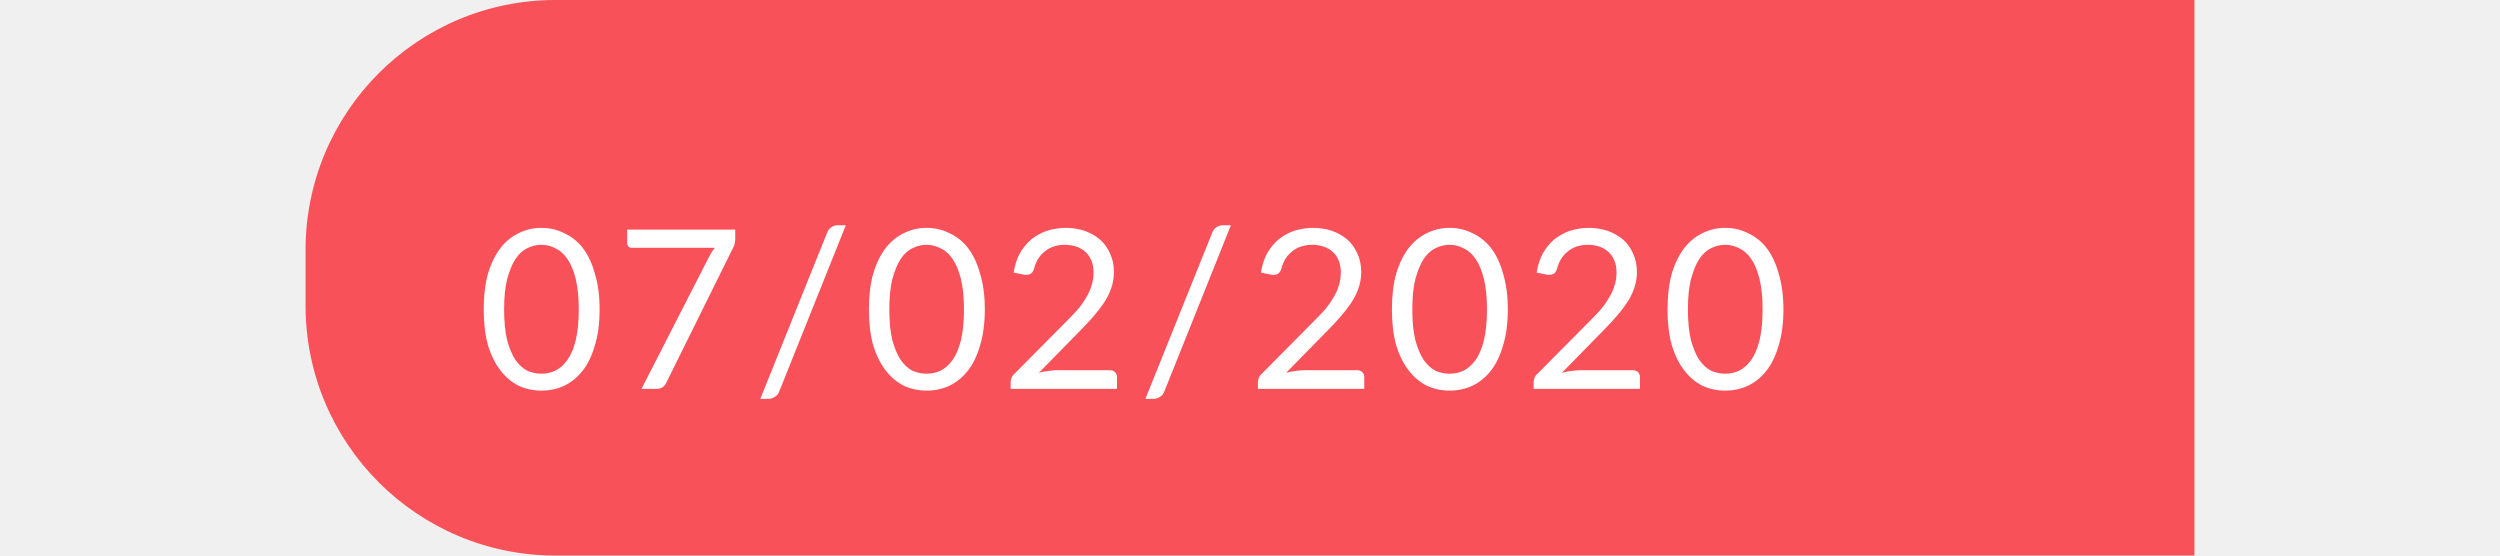
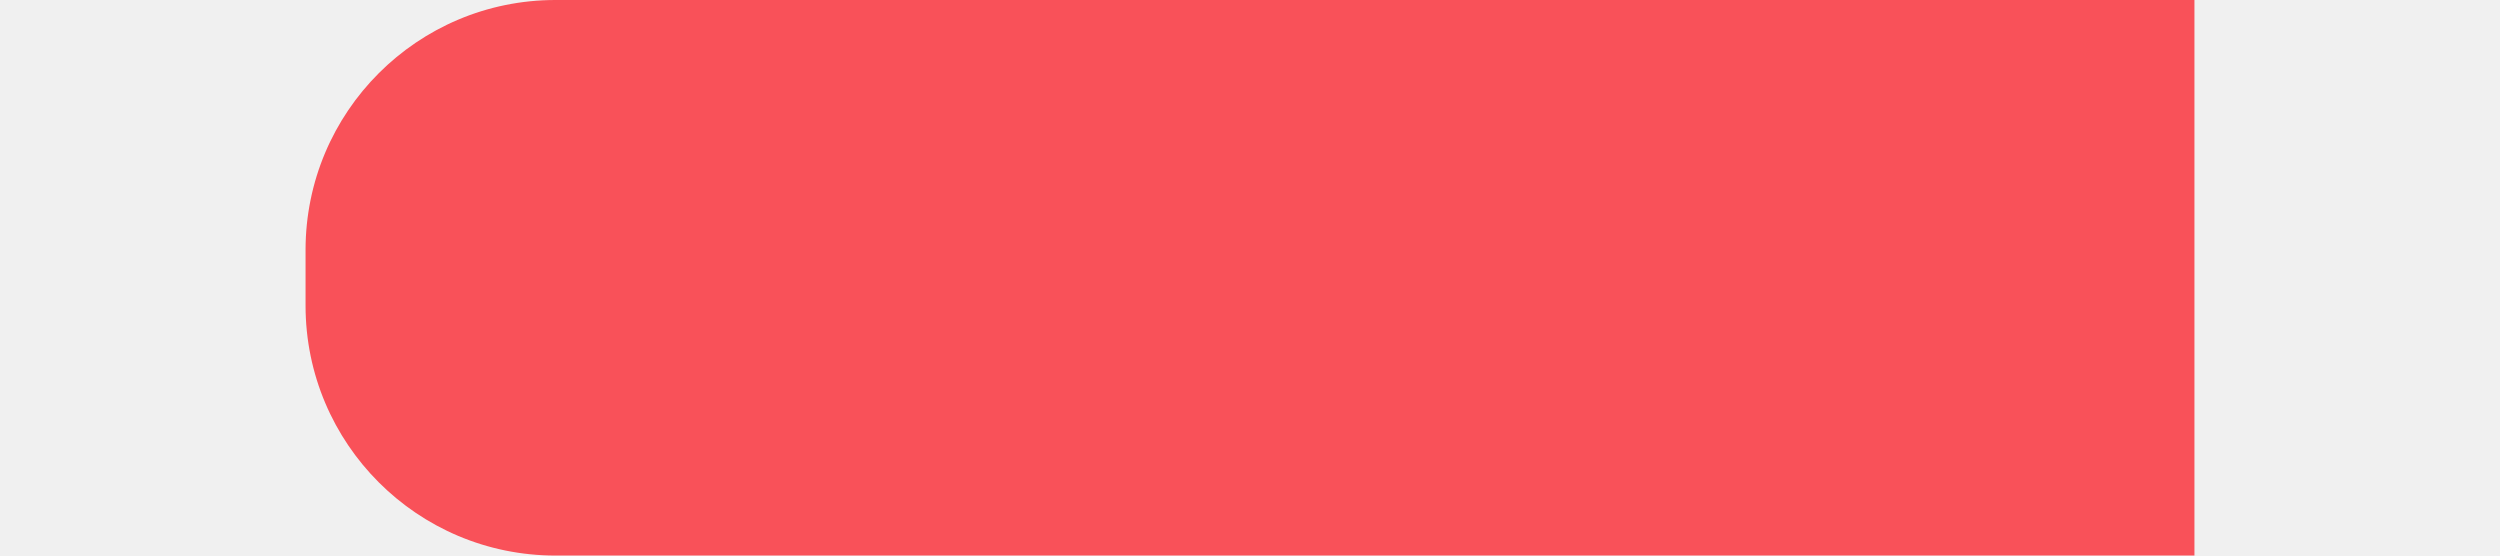
<svg xmlns="http://www.w3.org/2000/svg" width="90px" height="20px" viewBox="0 0 68 20" version="1.1">
  <g id="Page-1" stroke="none" stroke-width="1" fill="none" fill-rule="evenodd">
    <g id="sidebar" transform="translate(-1355, -296)">
      <g id="slider" transform="translate(1355, 290)">
        <g id="label" transform="translate(0, 6)">
          <path d="M9,0 L68,0 L68,0 L68,20 L9,20 C4.029,20 6.08718376e-16,15.971 0,11 L0,9 C-6.08718376e-16,4.029 4.029,9.13077564e-16 9,0 Z" id="Rectangle" fill="#F95159" />
          <text id="7/01/2020" font-family="Lato-Medium, Lato" font-size="8" font-weight="400" letter-spacing="0.323" fill="#FFFFFF">
-             <tspan id="svgText" x="6.179" y="14">07/02/2020</tspan>
+             <tspan id="svgText" x="6.179" y="14"> </tspan>
          </text>
        </g>
      </g>
    </g>
  </g>
</svg>
